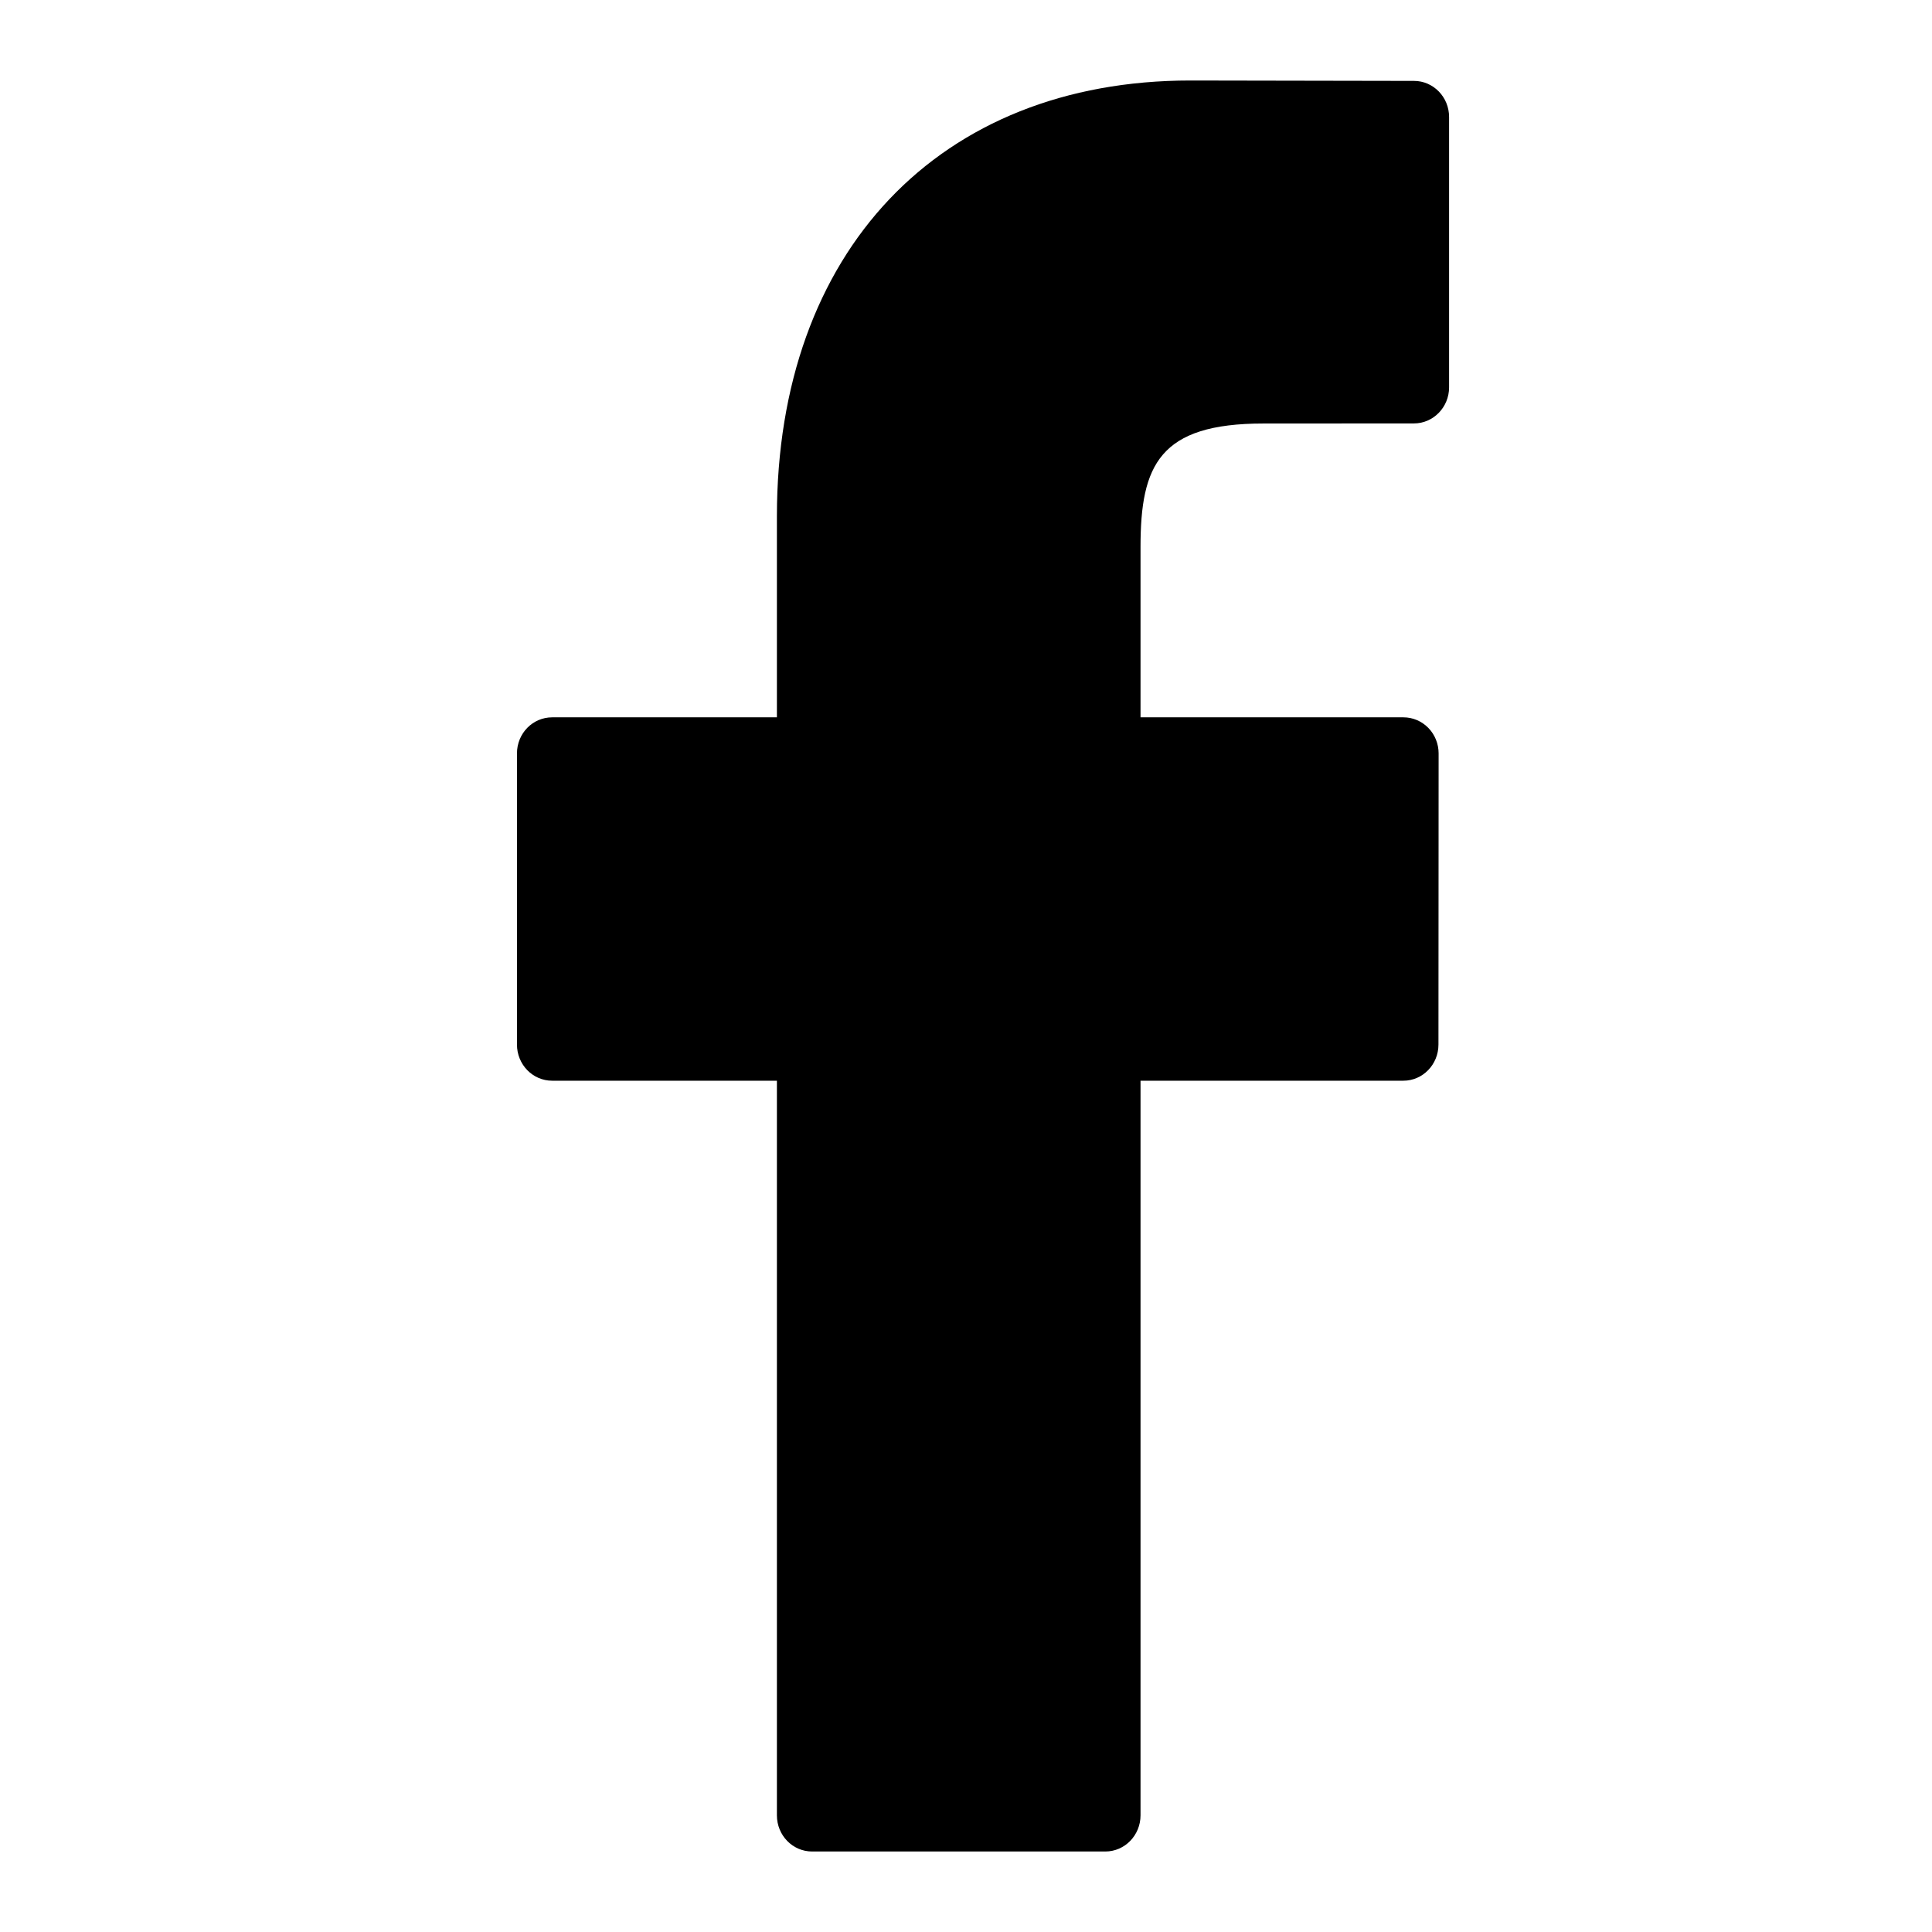
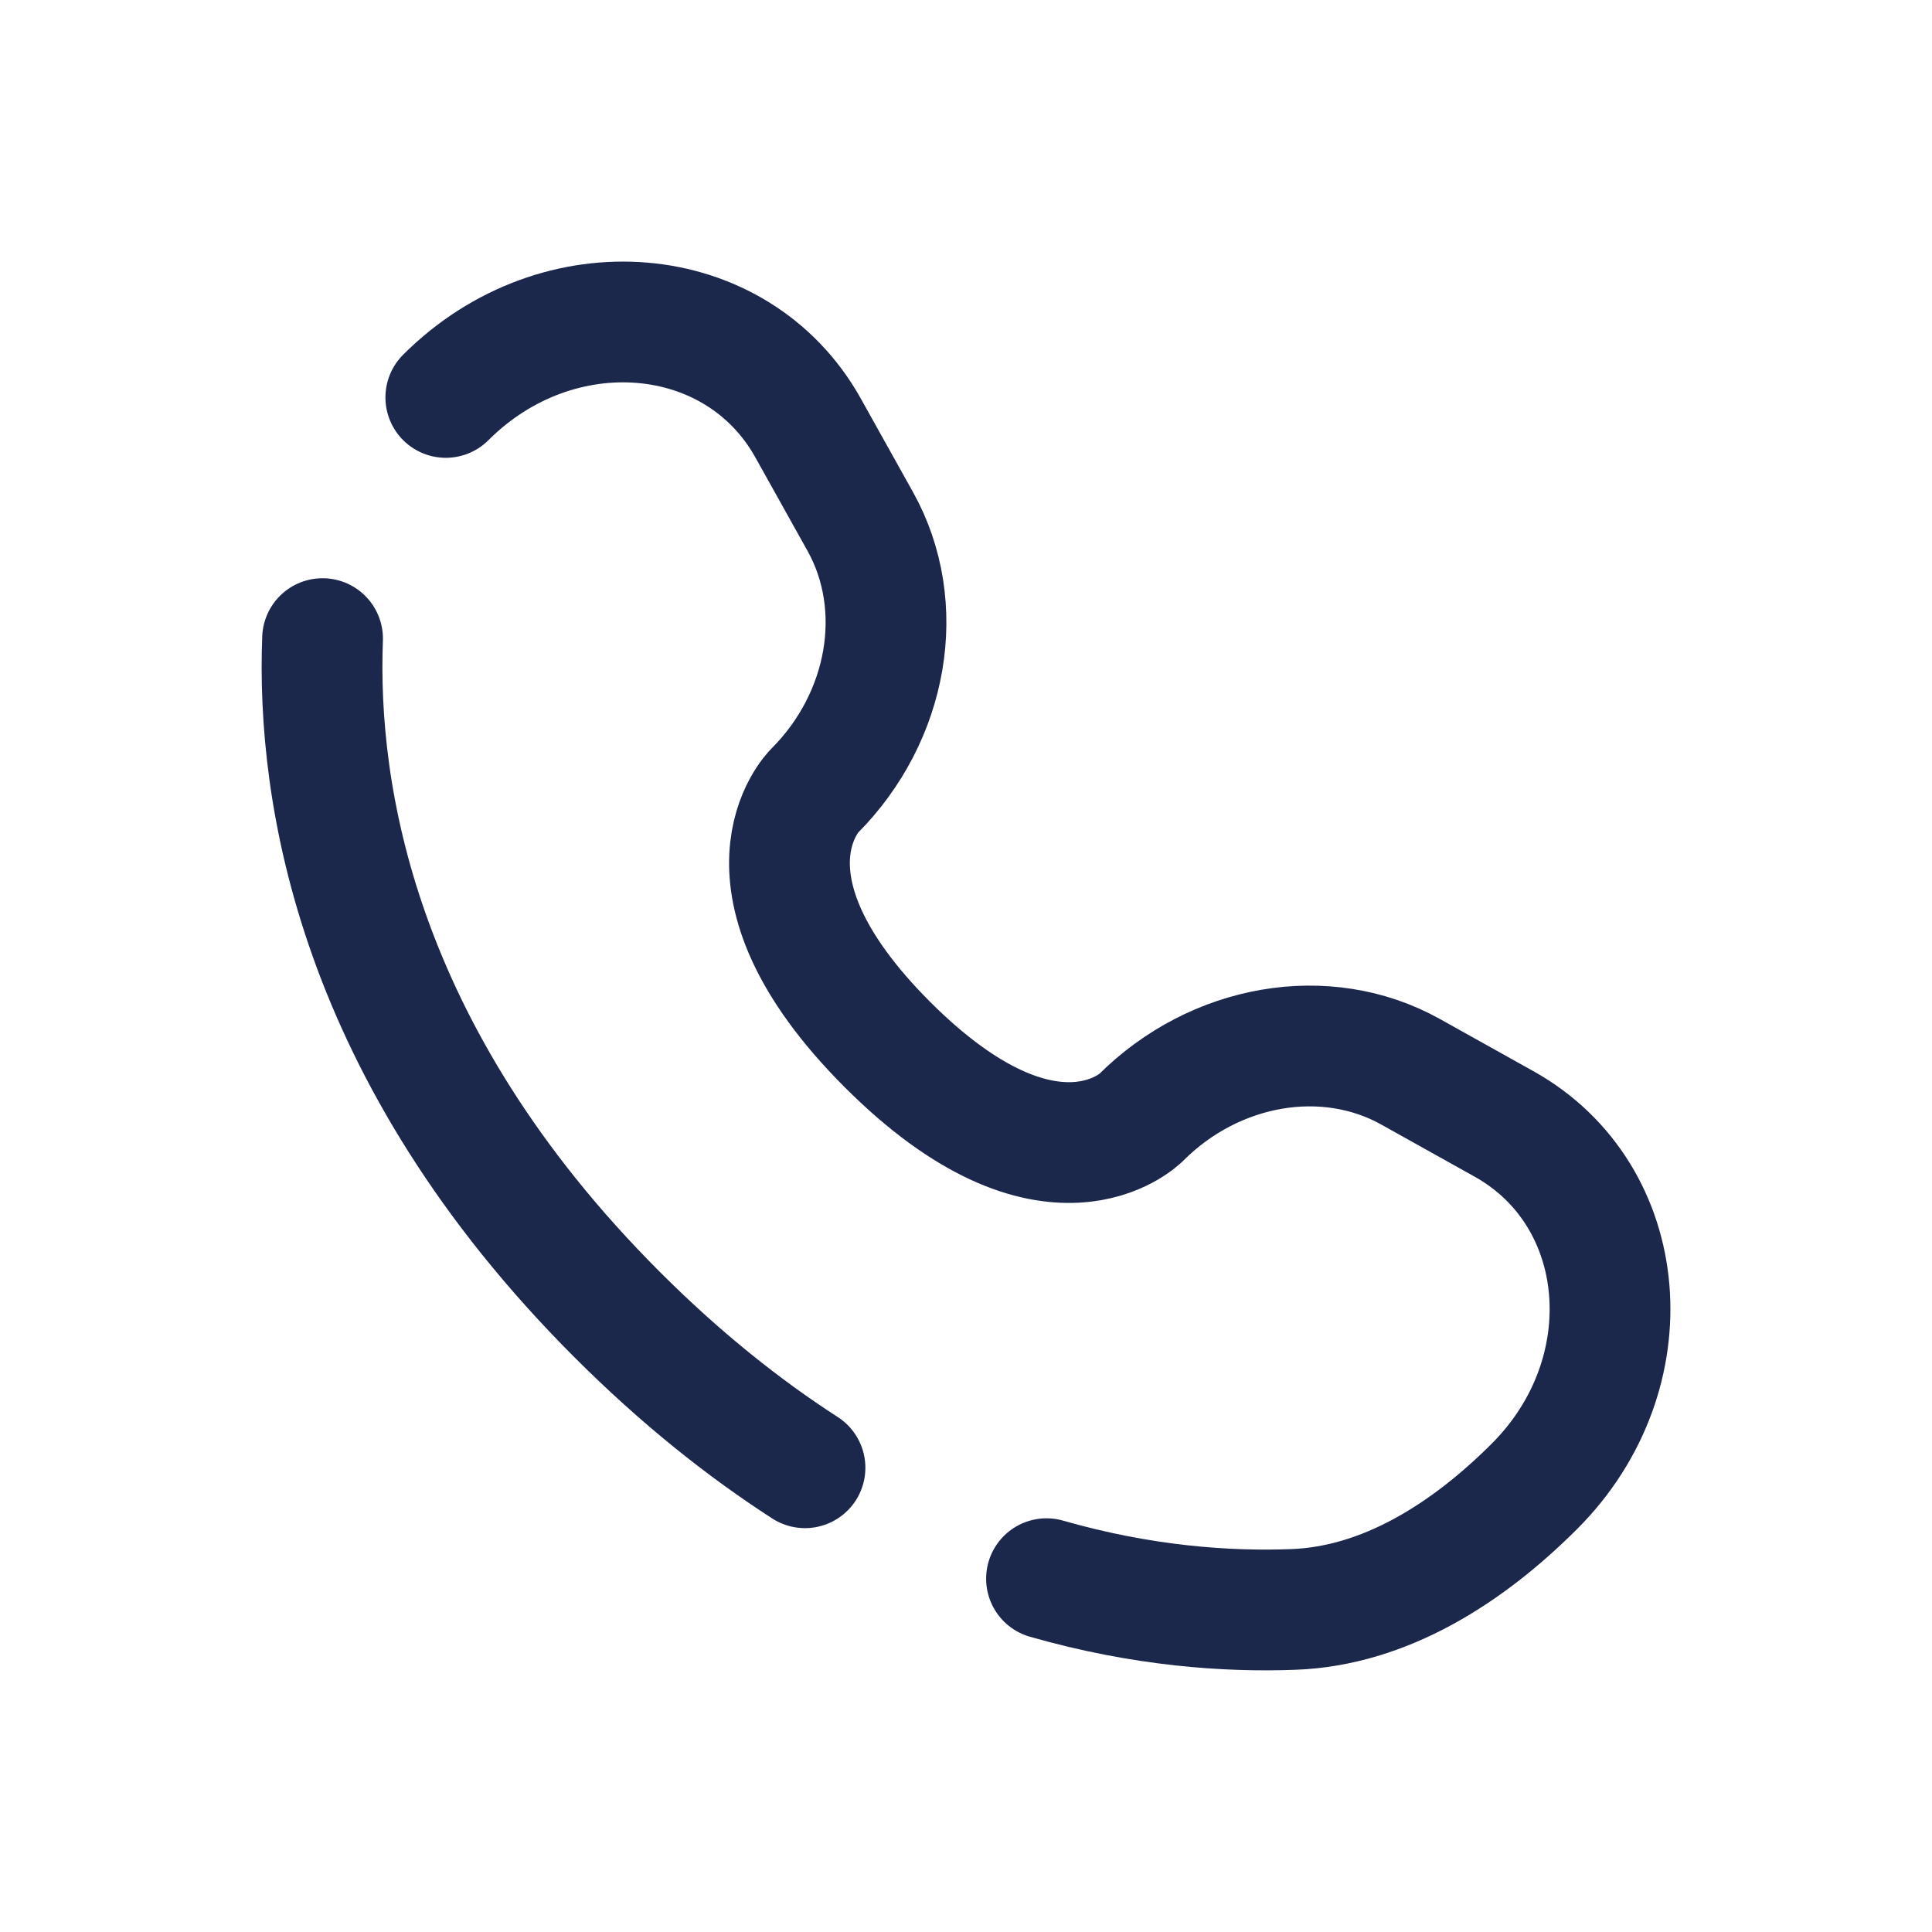
- <svg xmlns="http://www.w3.org/2000/svg" width="24" height="24" viewBox="0 0 24 24" fill="none">
-   <path d="M17.565 1.005L14.787 1C11.667 1 9.651 3.125 9.651 6.414V8.911H6.859C6.617 8.911 6.422 9.111 6.422 9.359V12.976C6.422 13.224 6.617 13.425 6.859 13.425H9.651V22.551C9.651 22.799 9.846 23 10.088 23H13.731C13.972 23 14.168 22.799 14.168 22.551V13.425H17.433C17.674 13.425 17.869 13.224 17.869 12.976L17.871 9.359C17.871 9.24 17.825 9.126 17.743 9.042C17.661 8.958 17.55 8.911 17.434 8.911H14.168V6.794C14.168 5.777 14.404 5.261 15.694 5.261L17.564 5.26C17.805 5.26 18.001 5.059 18.001 4.812V1.453C18.001 1.206 17.806 1.005 17.565 1.005Z" fill="black" />
+ <svg xmlns="http://www.w3.org/2000/svg" width="800px" height="800px" viewBox="0 0 24 24" fill="none">
+   <path d="M4.007 7.933C3.934 9.841 4.417 13.082 7.668 16.332C8.452 17.116 9.236 17.74 10 18.233M5.538 4.937C6.931 3.544 9.153 3.731 10.038 5.316L10.687 6.479C11.272 7.529 11.037 8.905 10.115 9.828C10.115 9.828 10.115 9.828 10.115 9.828C10.115 9.828 8.996 10.947 11.024 12.976C13.053 15.004 14.171 13.886 14.172 13.885C14.172 13.885 14.172 13.885 14.172 13.885C15.095 12.963 16.471 12.728 17.521 13.313L18.684 13.962C20.269 14.847 20.456 17.069 19.063 18.462C18.226 19.299 17.2 19.951 16.067 19.993C15.253 20.024 14.196 19.954 13 19.611" stroke="#1C274C" stroke-width="1.5" stroke-linecap="round" />
</svg>
